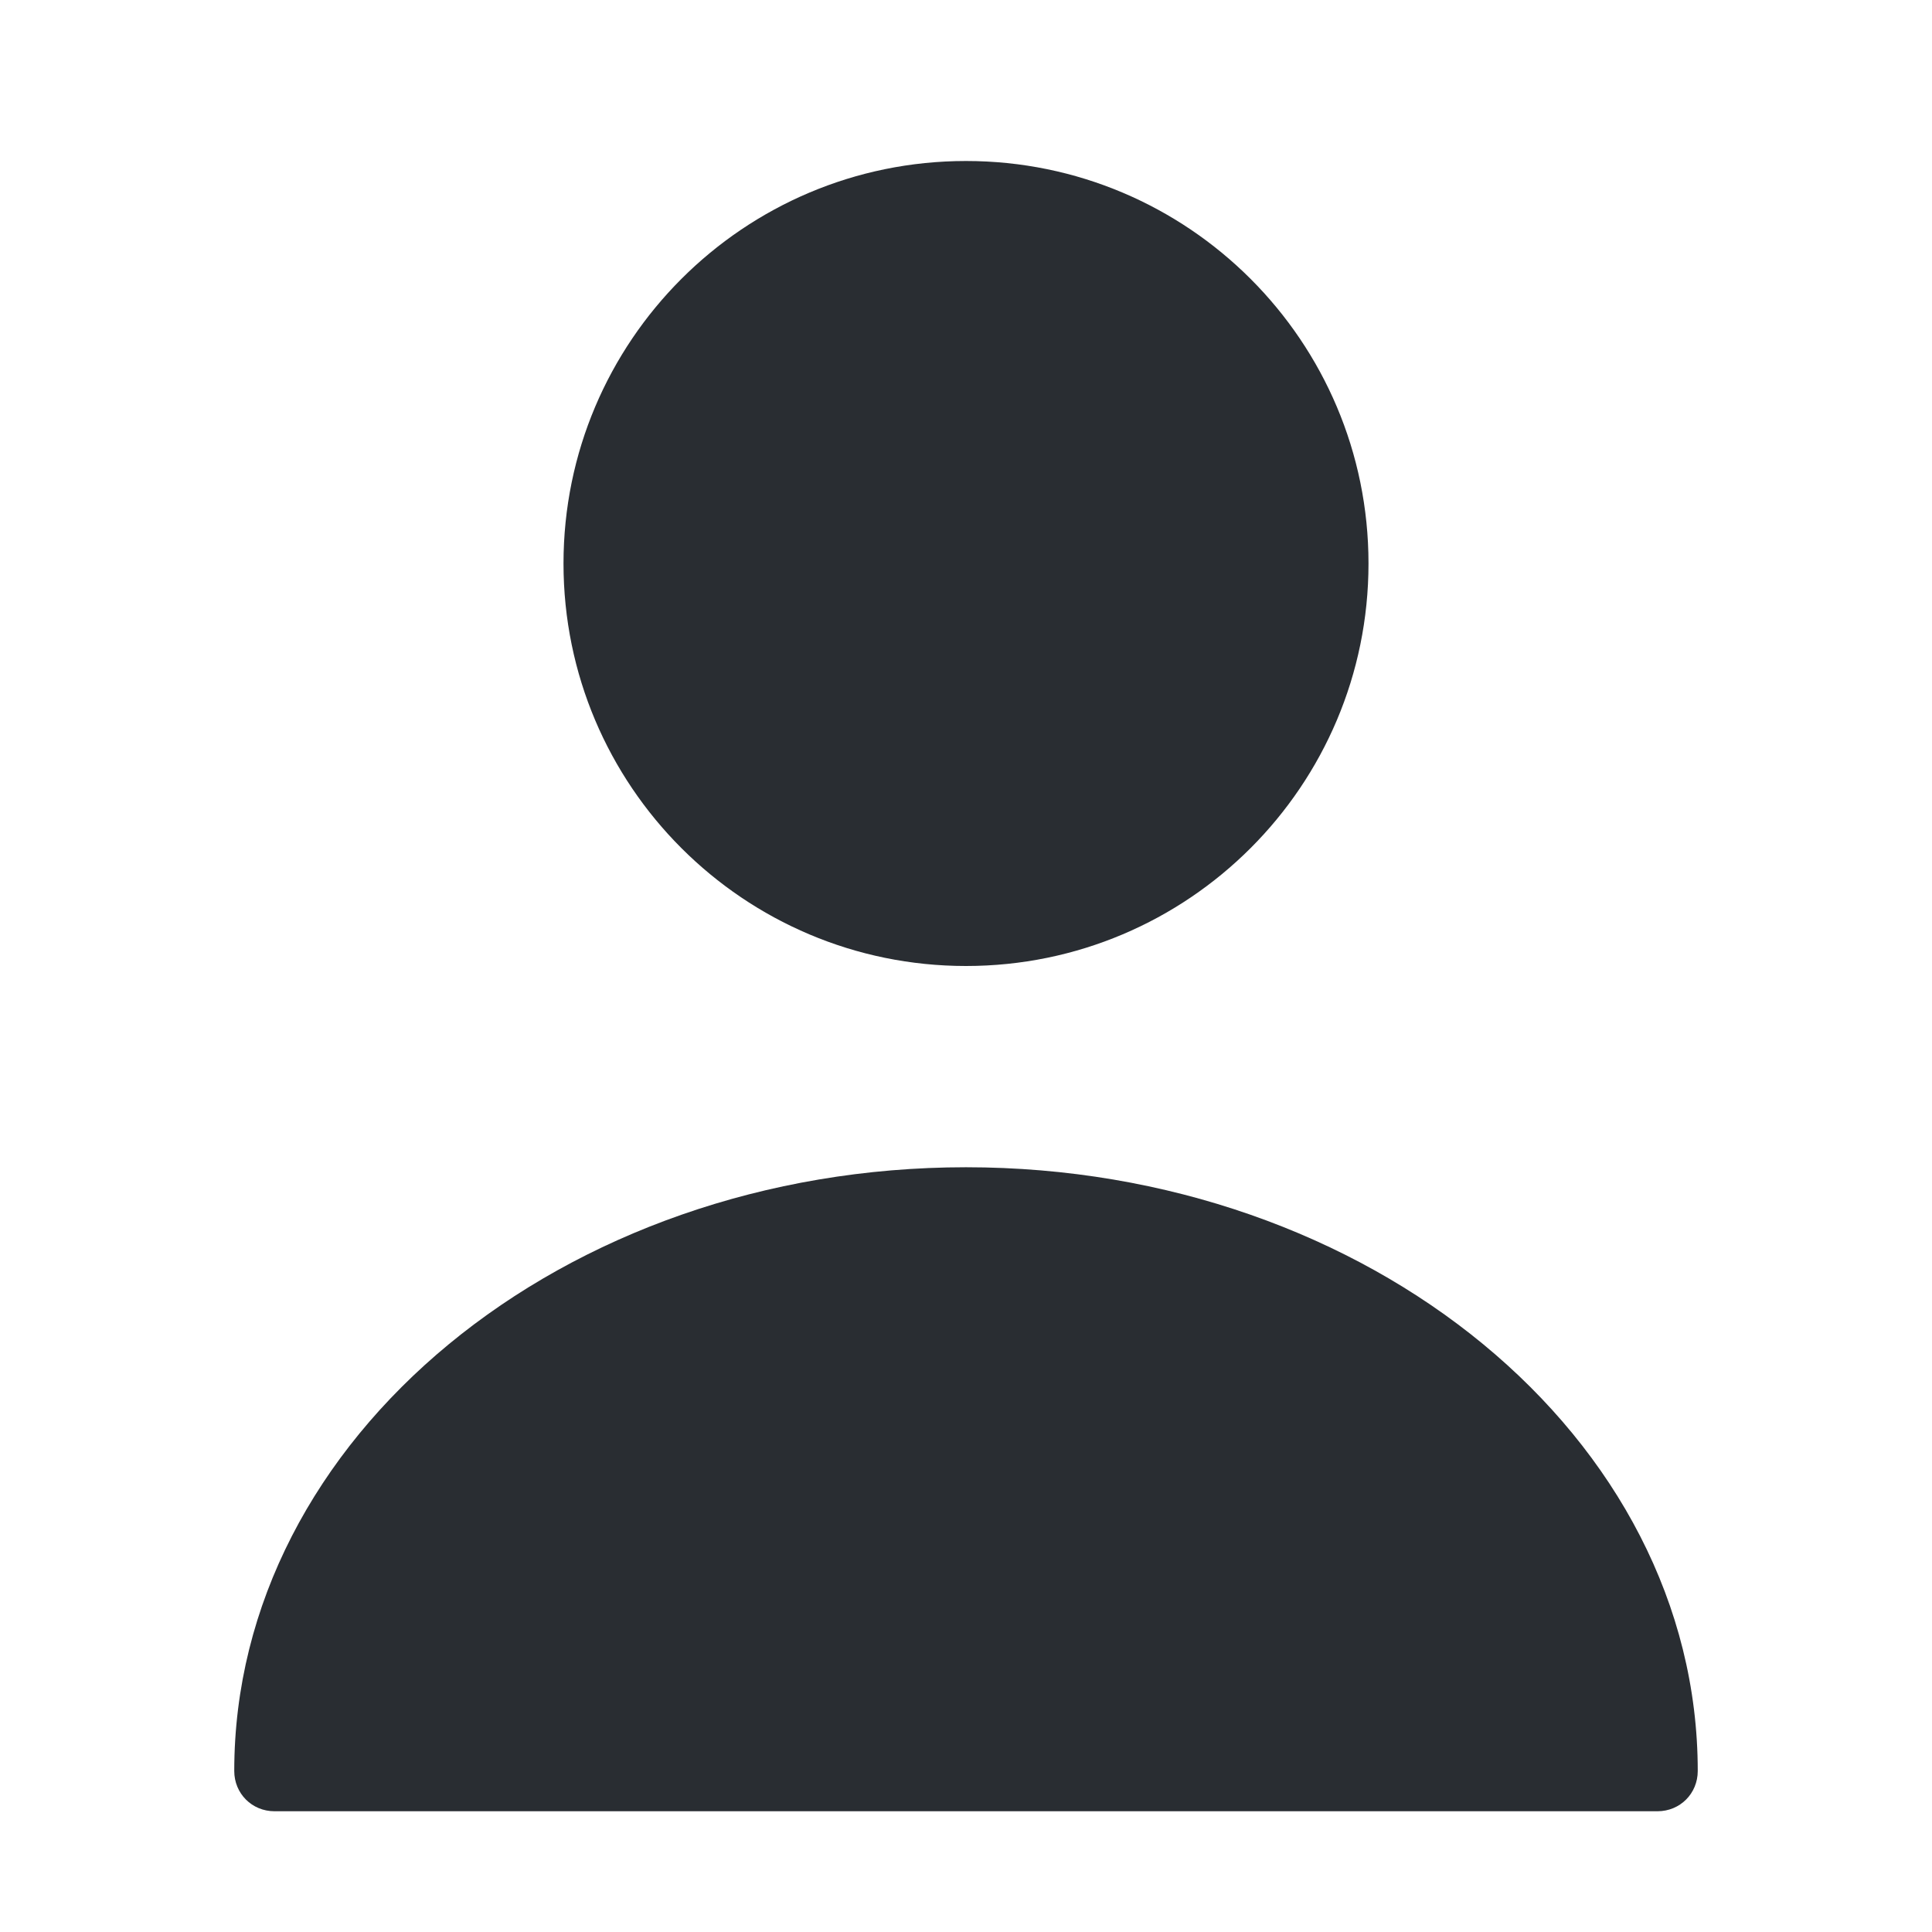
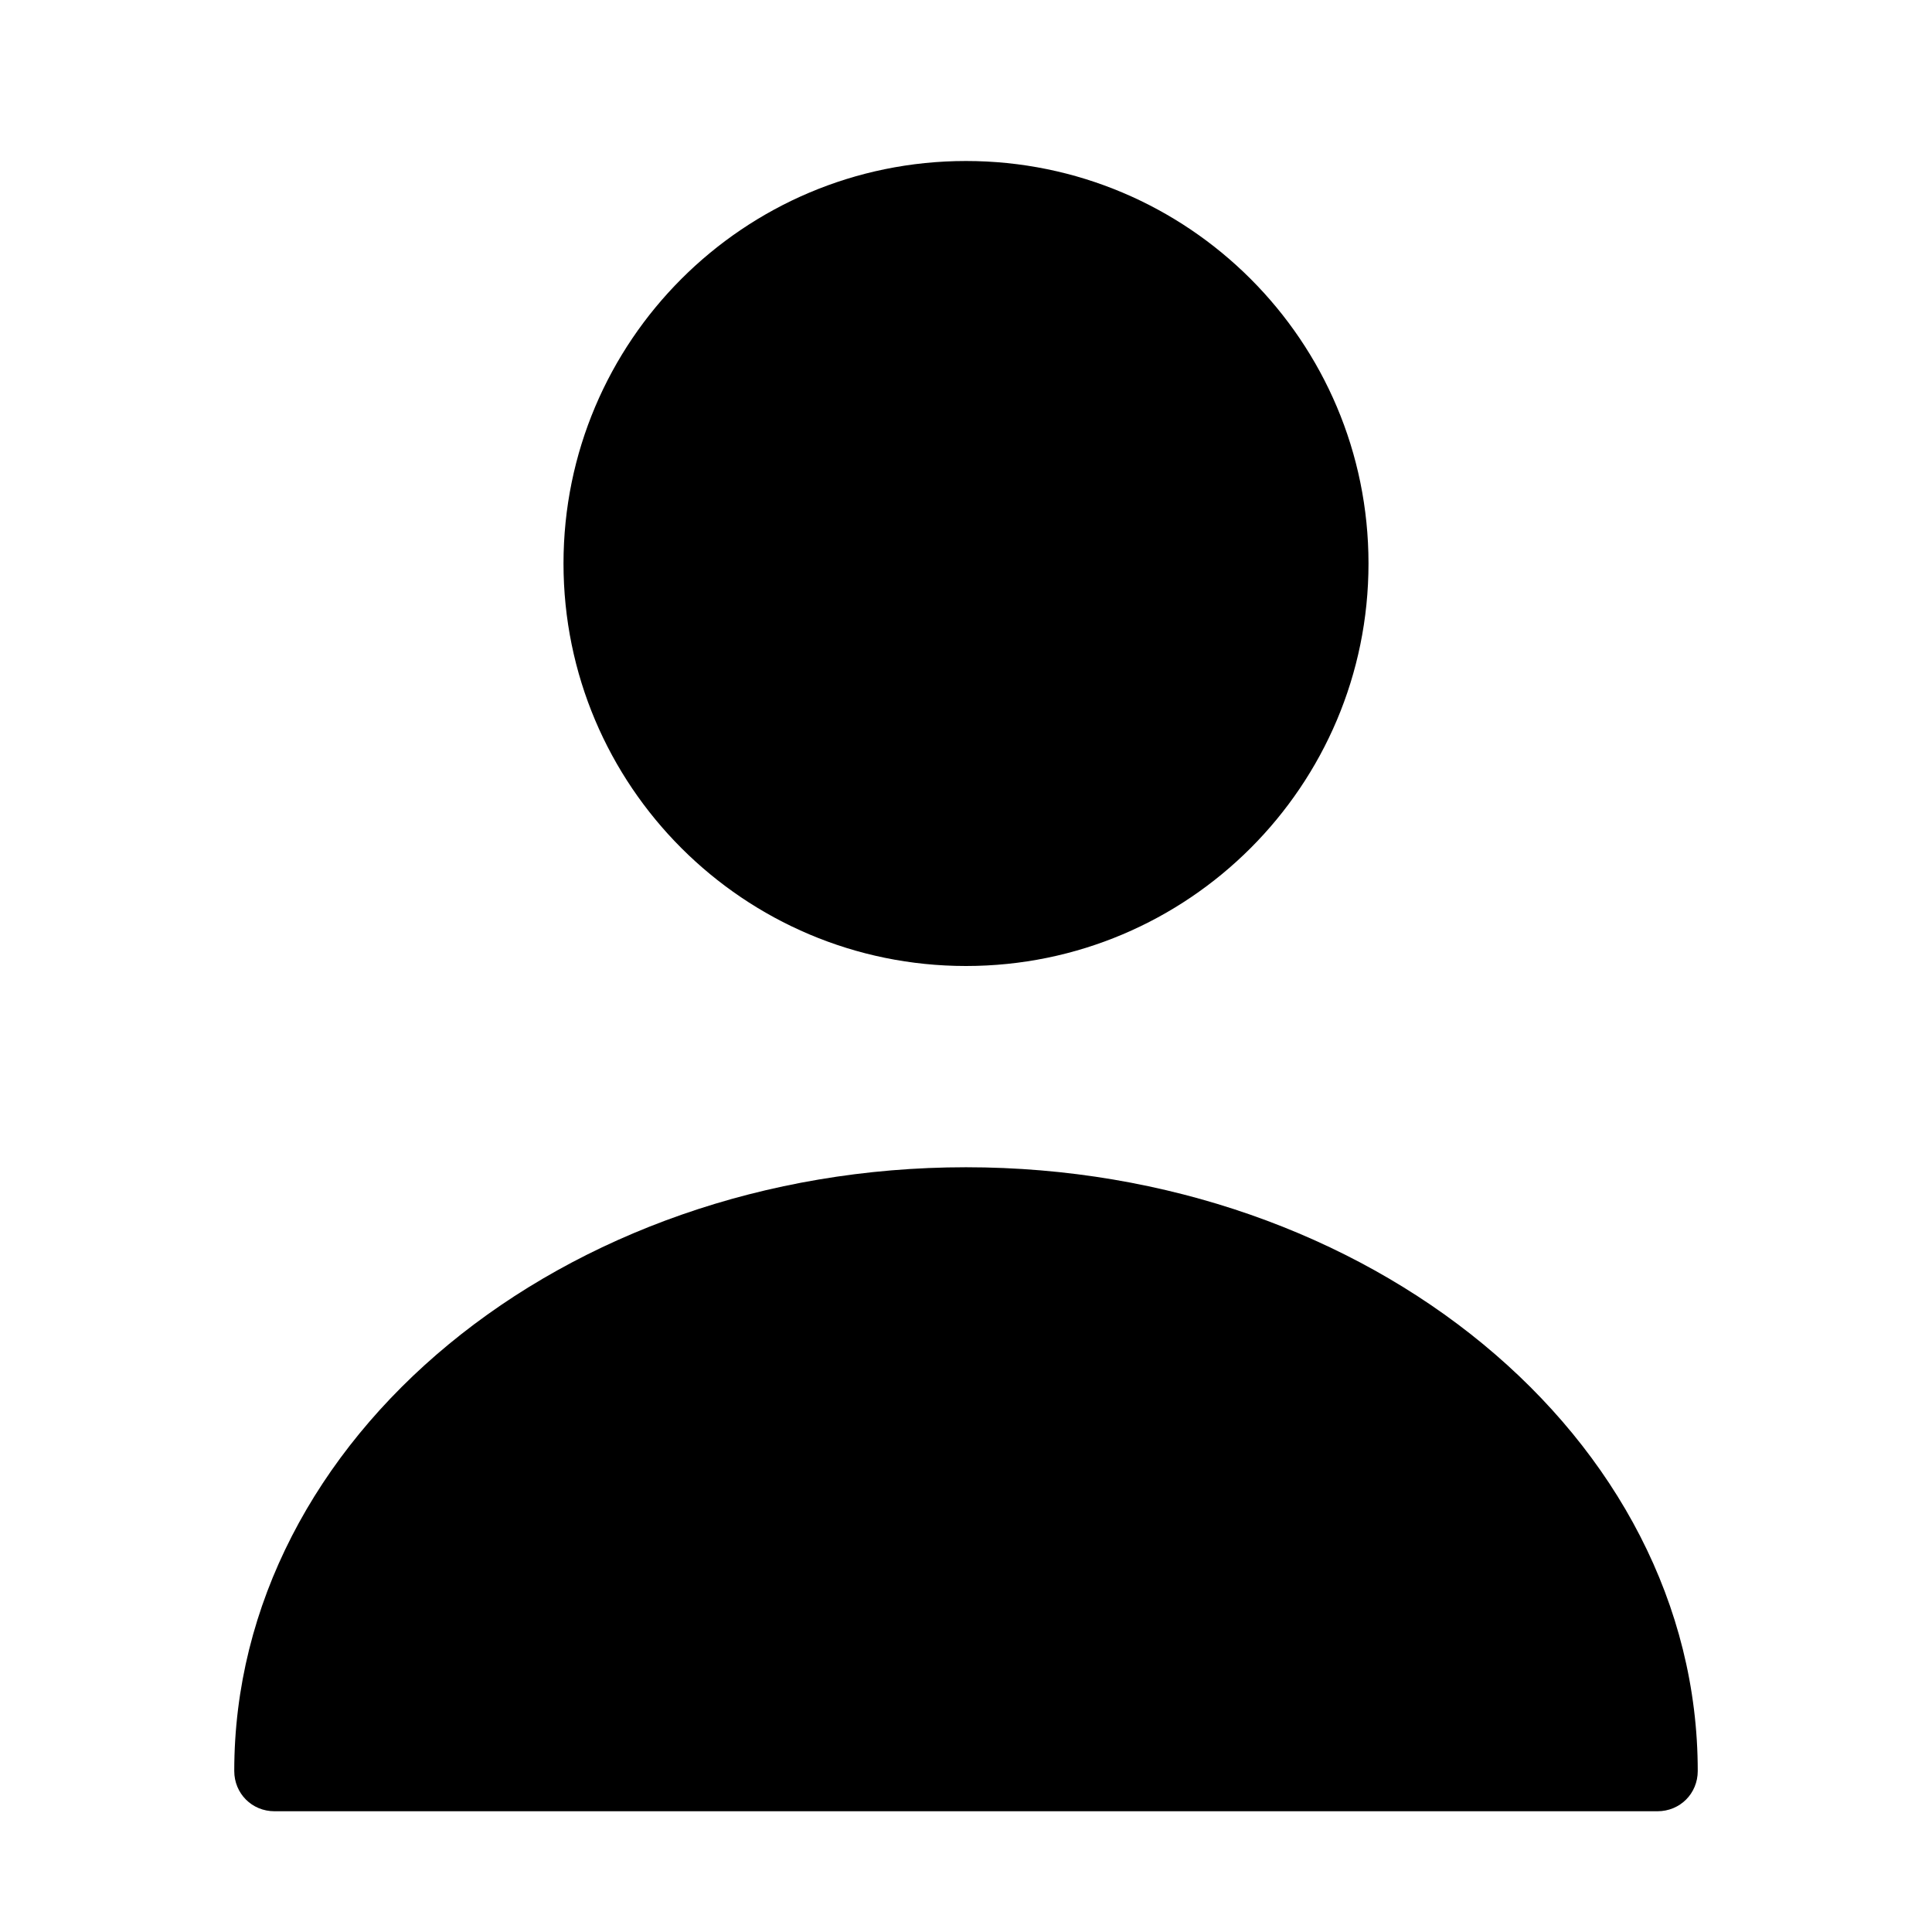
- <svg xmlns="http://www.w3.org/2000/svg" width="24" height="24" viewBox="0 0 24 24" fill="none">
-   <path d="M12 12C14.761 12 17 9.761 17 7C17 4.239 14.761 2 12 2C9.239 2 7 4.239 7 7C7 9.761 9.239 12 12 12Z" fill="#292D32" />
-   <path d="M12 14.5C6.99 14.5 2.91 17.86 2.91 22C2.91 22.28 3.13 22.5 3.41 22.5H20.59C20.87 22.5 21.09 22.28 21.09 22C21.09 17.86 17.01 14.5 12 14.5Z" fill="#292D32" />
+ <svg xmlns="http://www.w3.org/2000/svg" id="SvgjsSvg1119" width="288" height="288" version="1.1">
+   <defs id="SvgjsDefs1120" />
+   <g id="SvgjsG1121">
+     <svg width="288" height="288" fill="none" viewBox="0 0 24 24">
+       <path fill="#000000" d="M12 12C14.761 12 17 9.761 17 7 17 4.239 14.761 2 12 2 9.239 2 7 4.239 7 7 7 9.761 9.239 12 12 12zM12 14.5C6.99 14.5 2.91 17.86 2.91 22 2.91 22.28 3.13 22.5 3.41 22.5H20.59C20.87 22.5 21.09 22.28 21.09 22 21.09 17.86 17.01 14.5 12 14.5z" class="color292D32 svgShape" />
+     </svg>
+   </g>
</svg>
